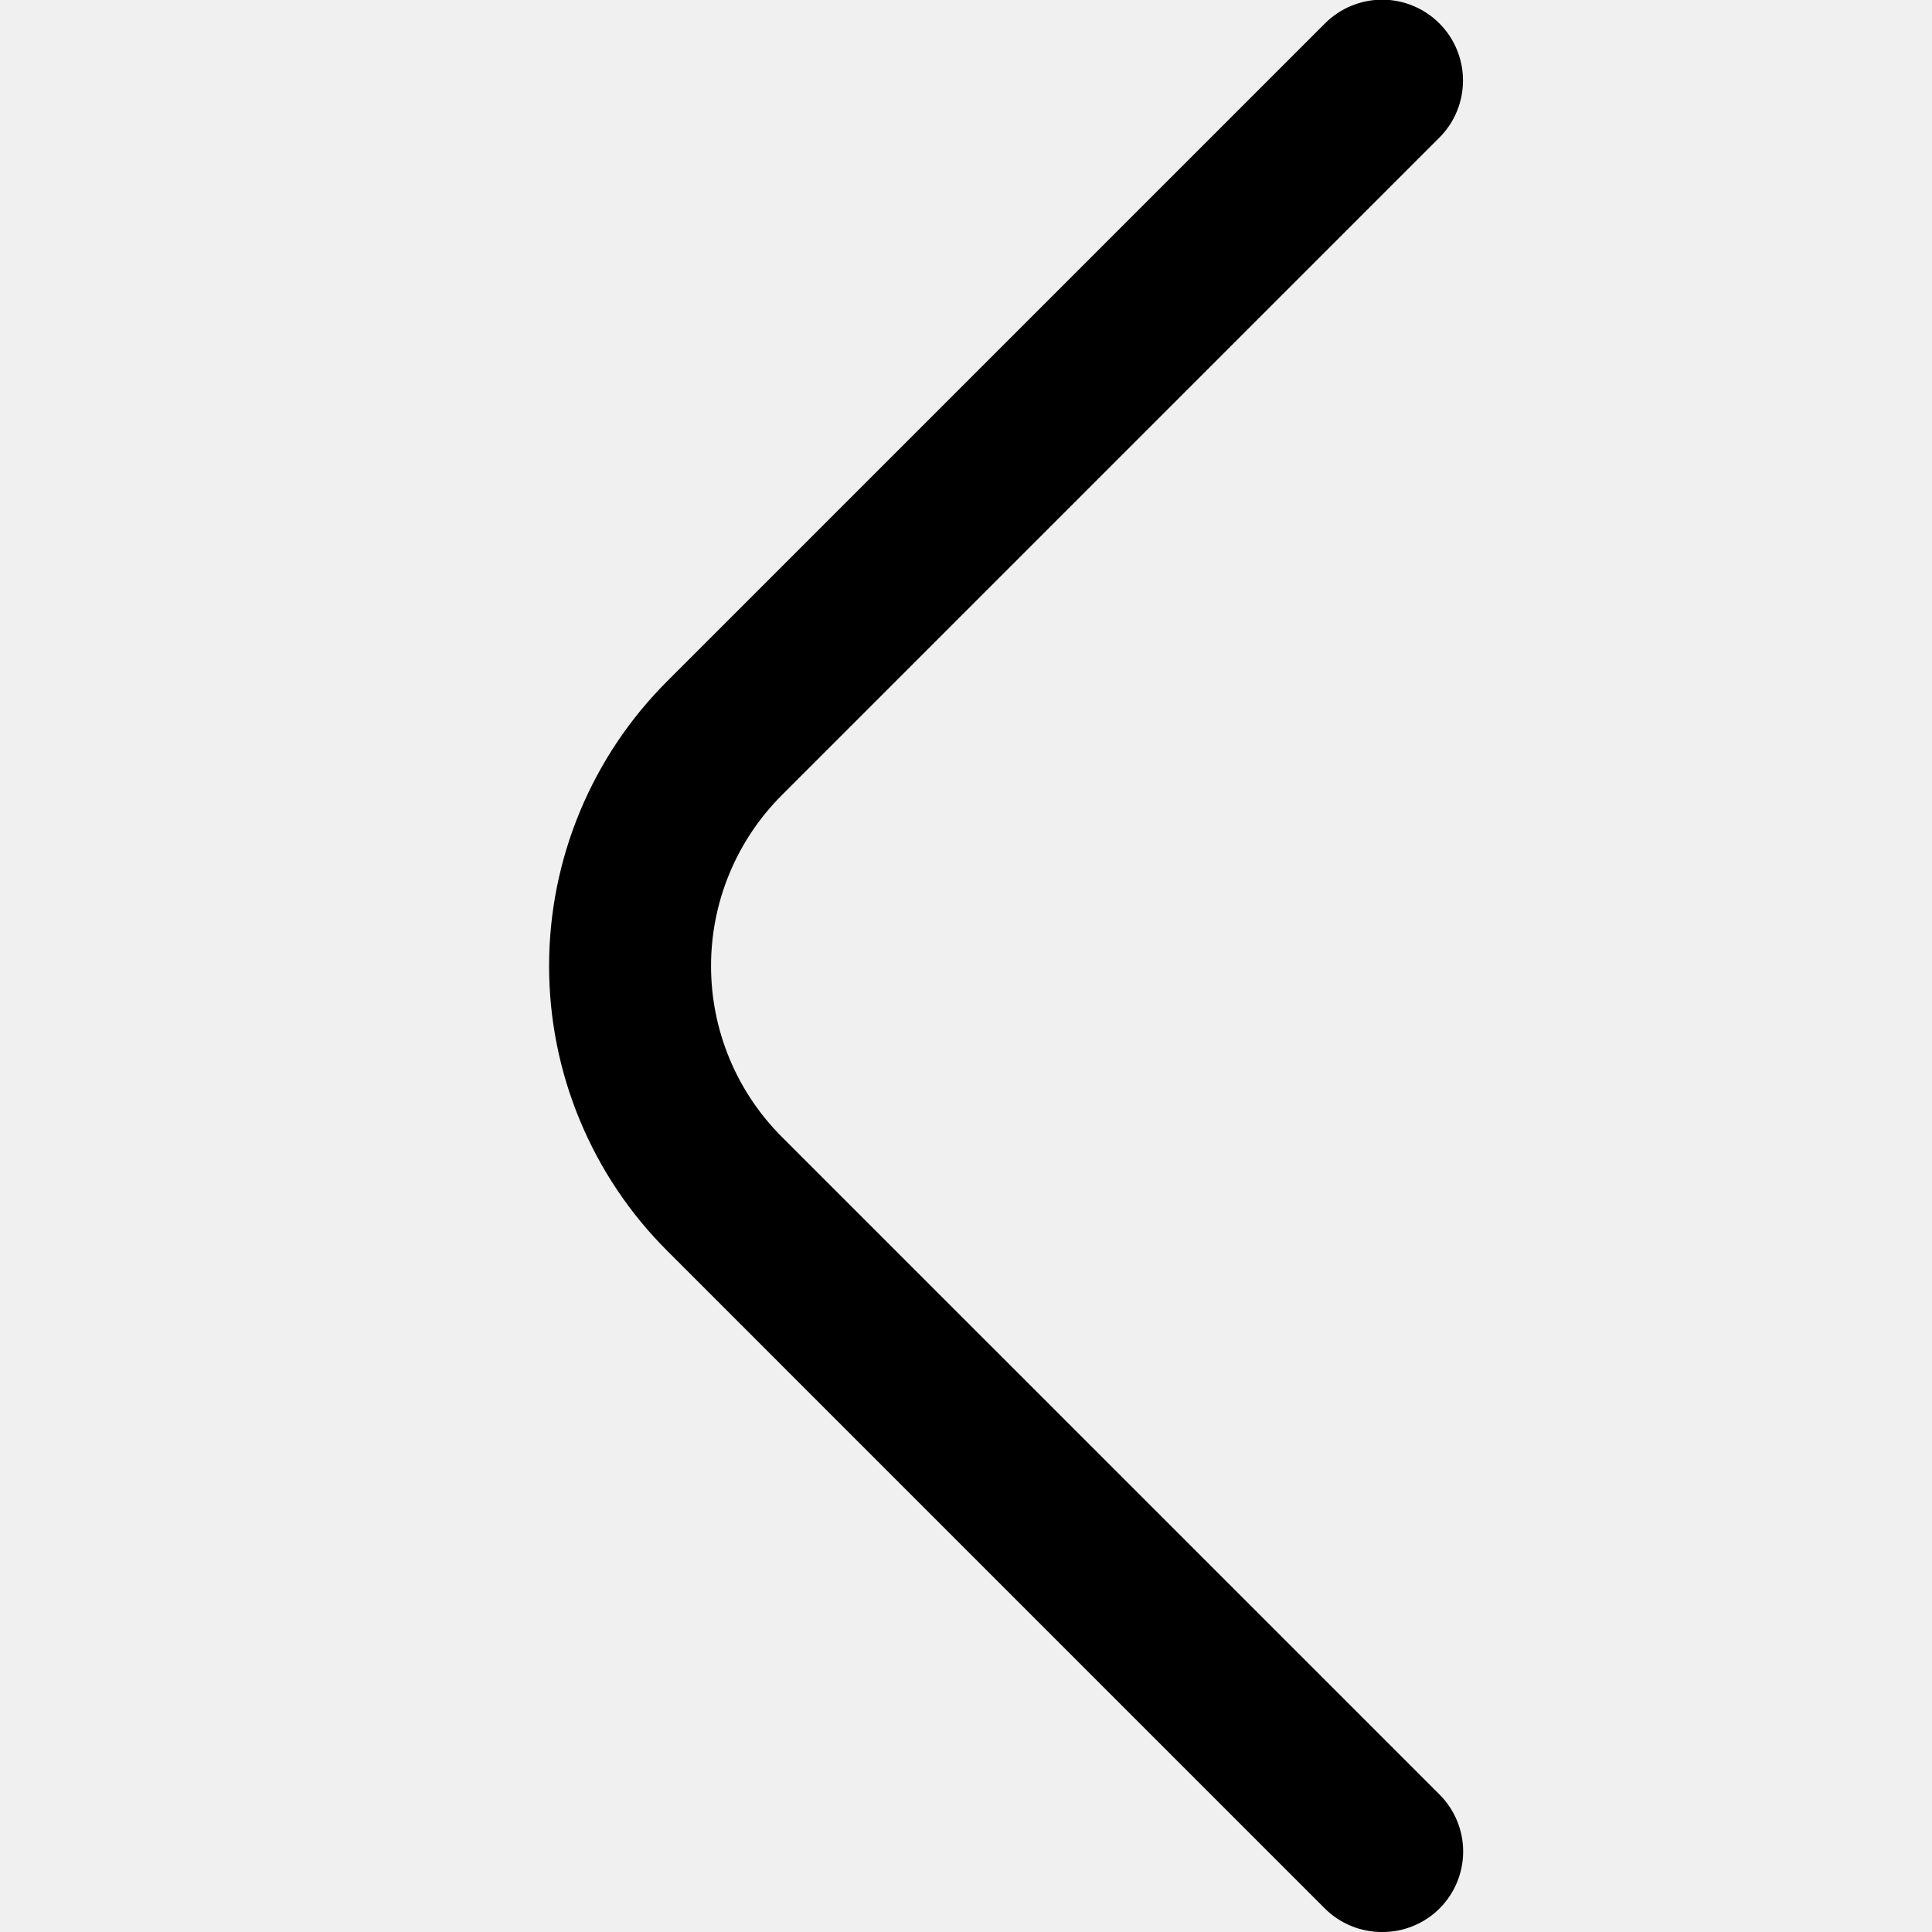
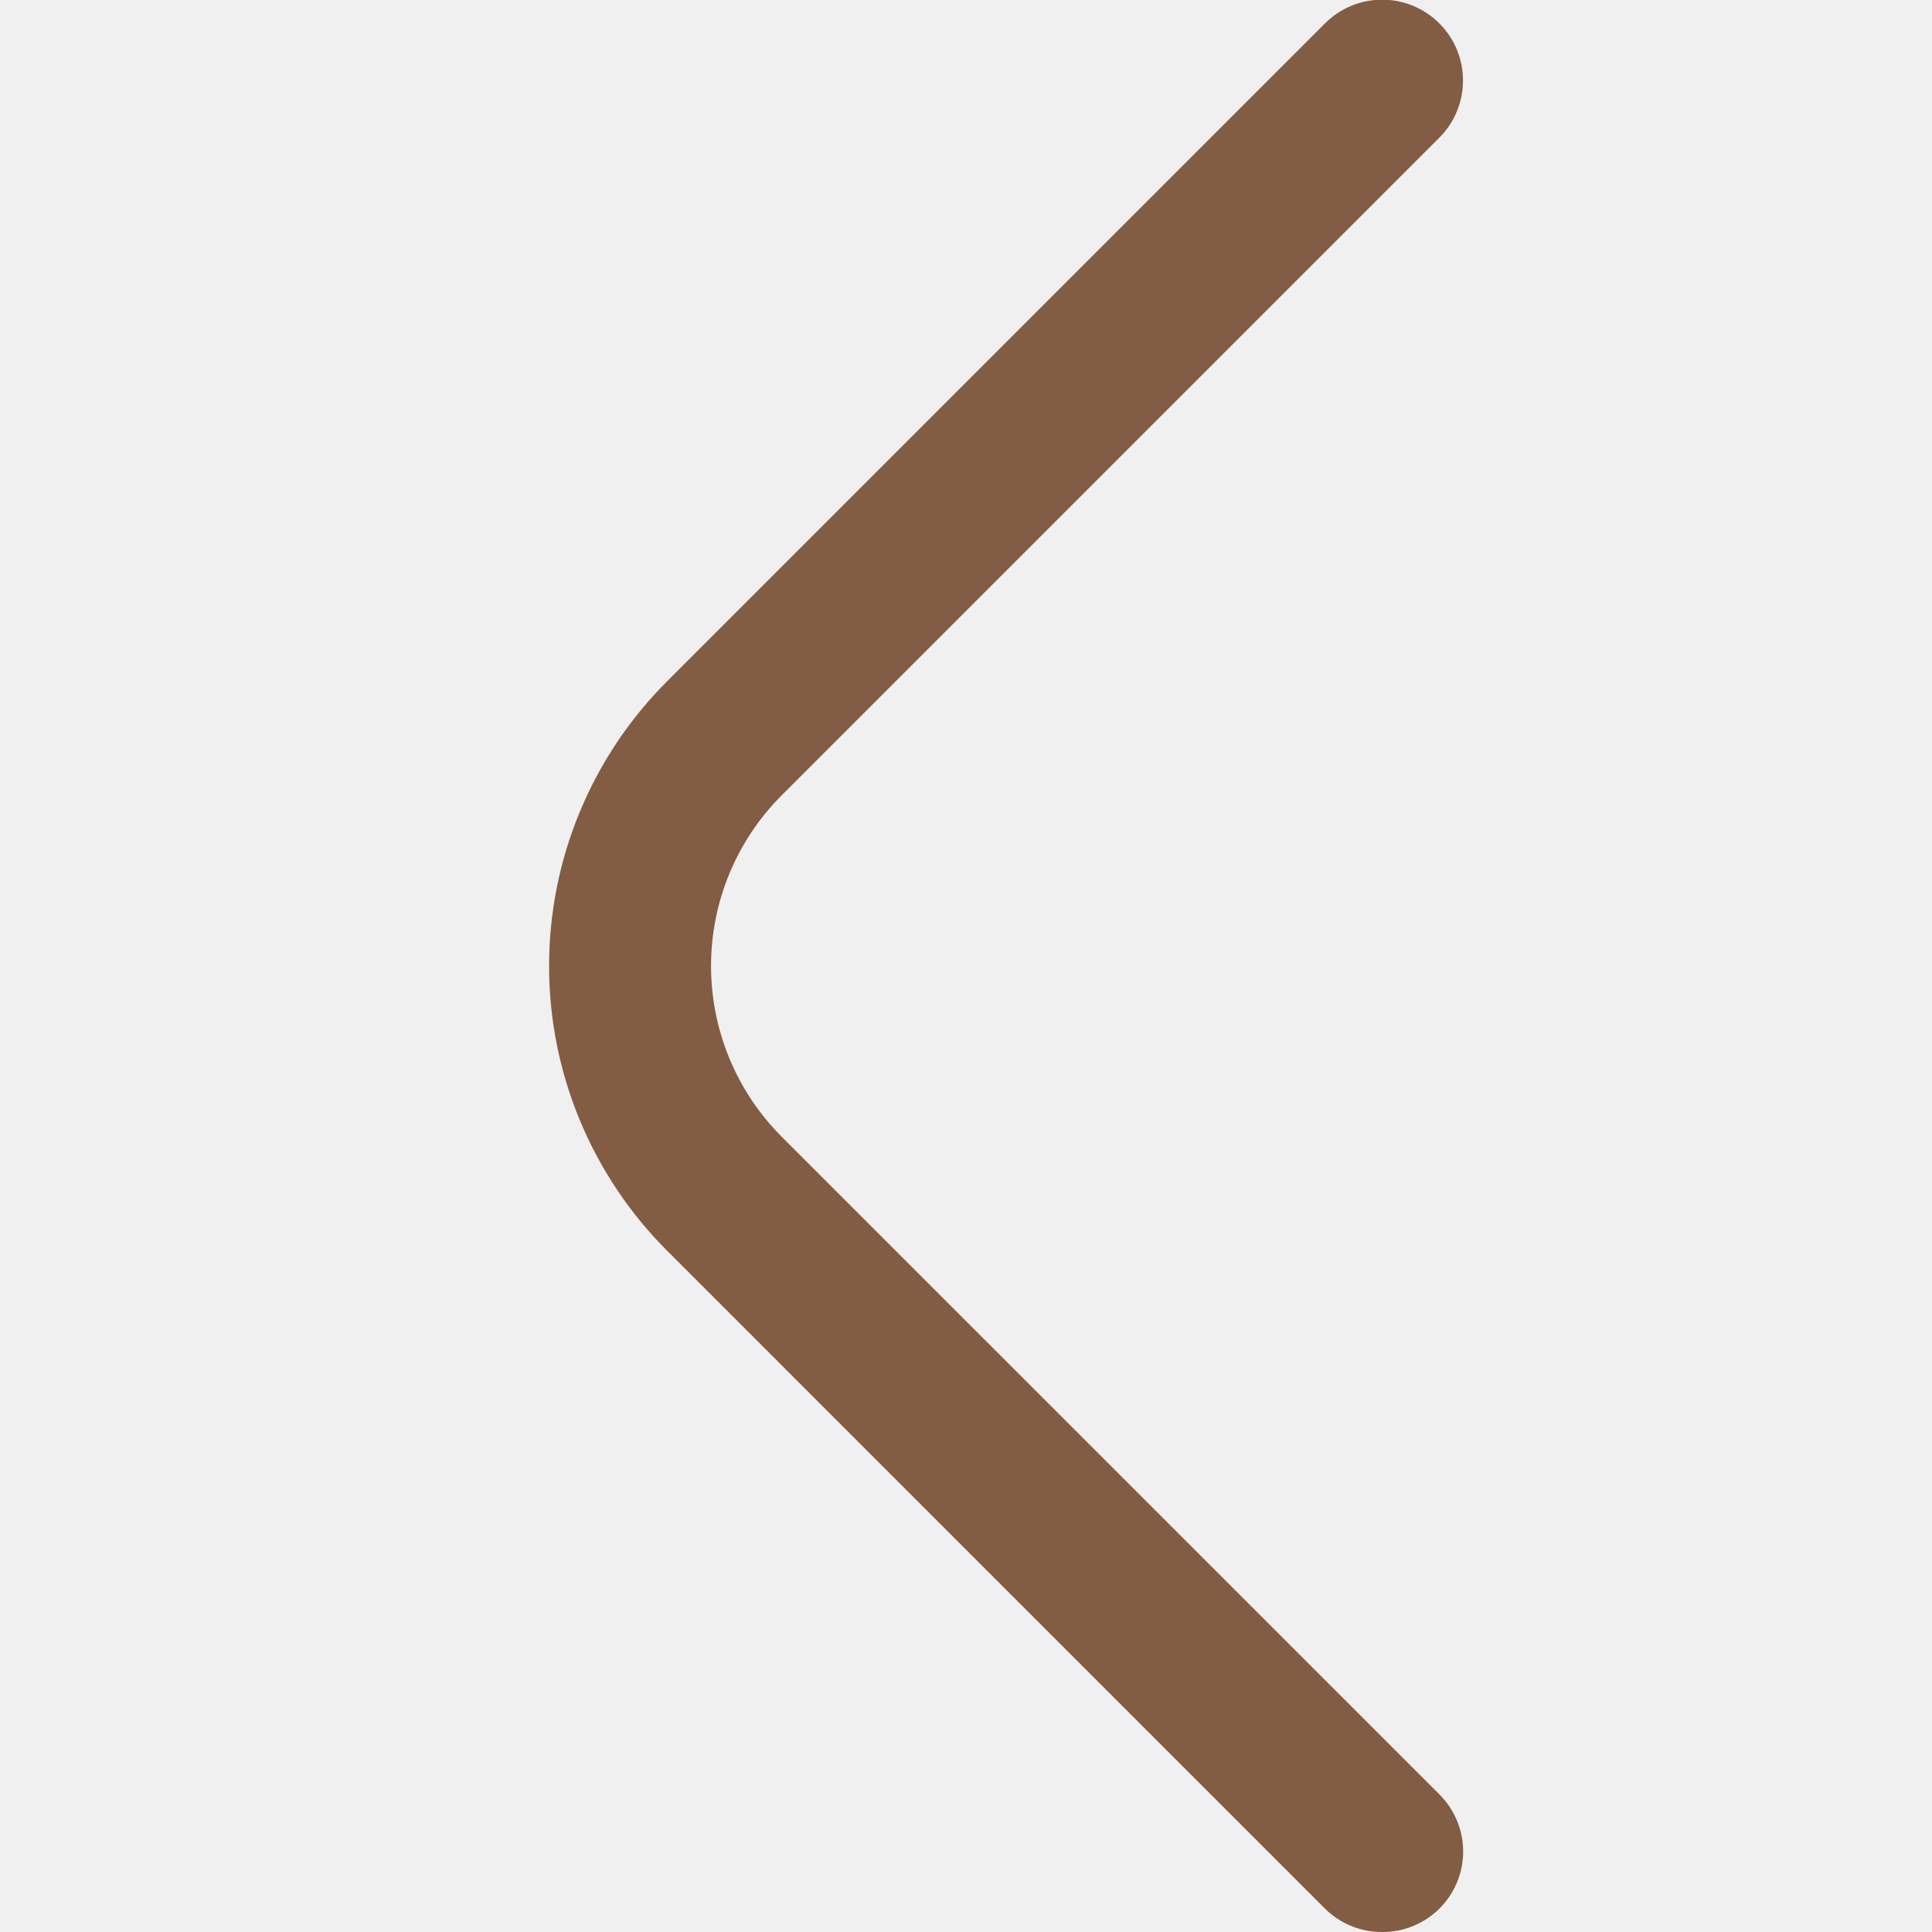
<svg xmlns="http://www.w3.org/2000/svg" width="64" height="64" viewBox="0 0 64 64" fill="none">
  <g clip-path="url(#clip0_170_6339)">
-     <path d="M45.787 64C45.436 64.002 45.088 63.935 44.763 63.802C44.438 63.669 44.142 63.474 43.893 63.227L22.107 41.44C20.865 40.202 19.88 38.73 19.208 37.11C18.535 35.49 18.189 33.754 18.189 32C18.189 30.246 18.535 28.51 19.208 26.89C19.88 25.27 20.865 23.799 22.107 22.56L43.893 0.774C44.142 0.525 44.437 0.328 44.762 0.193C45.087 0.059 45.435 -0.011 45.787 -0.011C46.138 -0.011 46.486 0.059 46.811 0.193C47.136 0.328 47.431 0.525 47.68 0.774C47.929 1.022 48.126 1.317 48.26 1.642C48.395 1.967 48.464 2.315 48.464 2.667C48.464 3.018 48.395 3.367 48.26 3.692C48.126 4.016 47.929 4.312 47.68 4.56L25.893 26.347C24.395 27.847 23.554 29.88 23.554 32C23.554 34.12 24.395 36.154 25.893 37.654L47.68 59.44C47.93 59.688 48.128 59.983 48.264 60.308C48.399 60.633 48.469 60.981 48.469 61.334C48.469 61.685 48.399 62.034 48.264 62.359C48.128 62.684 47.93 62.979 47.68 63.227C47.431 63.474 47.135 63.669 46.81 63.802C46.486 63.935 46.138 64.002 45.787 64Z" fill="black" />
+     <path d="M45.787 64C45.436 64.002 45.088 63.935 44.763 63.802C44.438 63.669 44.142 63.474 43.893 63.227L22.107 41.44C20.865 40.202 19.88 38.73 19.208 37.11C18.535 35.49 18.189 33.754 18.189 32C18.189 30.246 18.535 28.51 19.208 26.89C19.88 25.27 20.865 23.799 22.107 22.56L43.893 0.774C44.142 0.525 44.437 0.328 44.762 0.193C45.087 0.059 45.435 -0.011 45.787 -0.011C46.138 -0.011 46.486 0.059 46.811 0.193C47.136 0.328 47.431 0.525 47.68 0.774C47.929 1.022 48.126 1.317 48.26 1.642C48.395 1.967 48.464 2.315 48.464 2.667C48.464 3.018 48.395 3.367 48.26 3.692C48.126 4.016 47.929 4.312 47.68 4.56L25.893 26.347C24.395 27.847 23.554 29.88 23.554 32C23.554 34.12 24.395 36.154 25.893 37.654L47.68 59.44C47.93 59.688 48.128 59.983 48.264 60.308C48.399 60.633 48.469 60.981 48.469 61.334C48.469 61.685 48.399 62.034 48.264 62.359C48.128 62.684 47.93 62.979 47.68 63.227C47.431 63.474 47.135 63.669 46.81 63.802C46.486 63.935 46.138 64.002 45.787 64Z" fill="#825D43" />
  </g>
  <defs>
    <clipPath id="clip0_170_6339">
      <rect width="64" height="64" fill="white" />
    </clipPath>
  </defs>
</svg>
